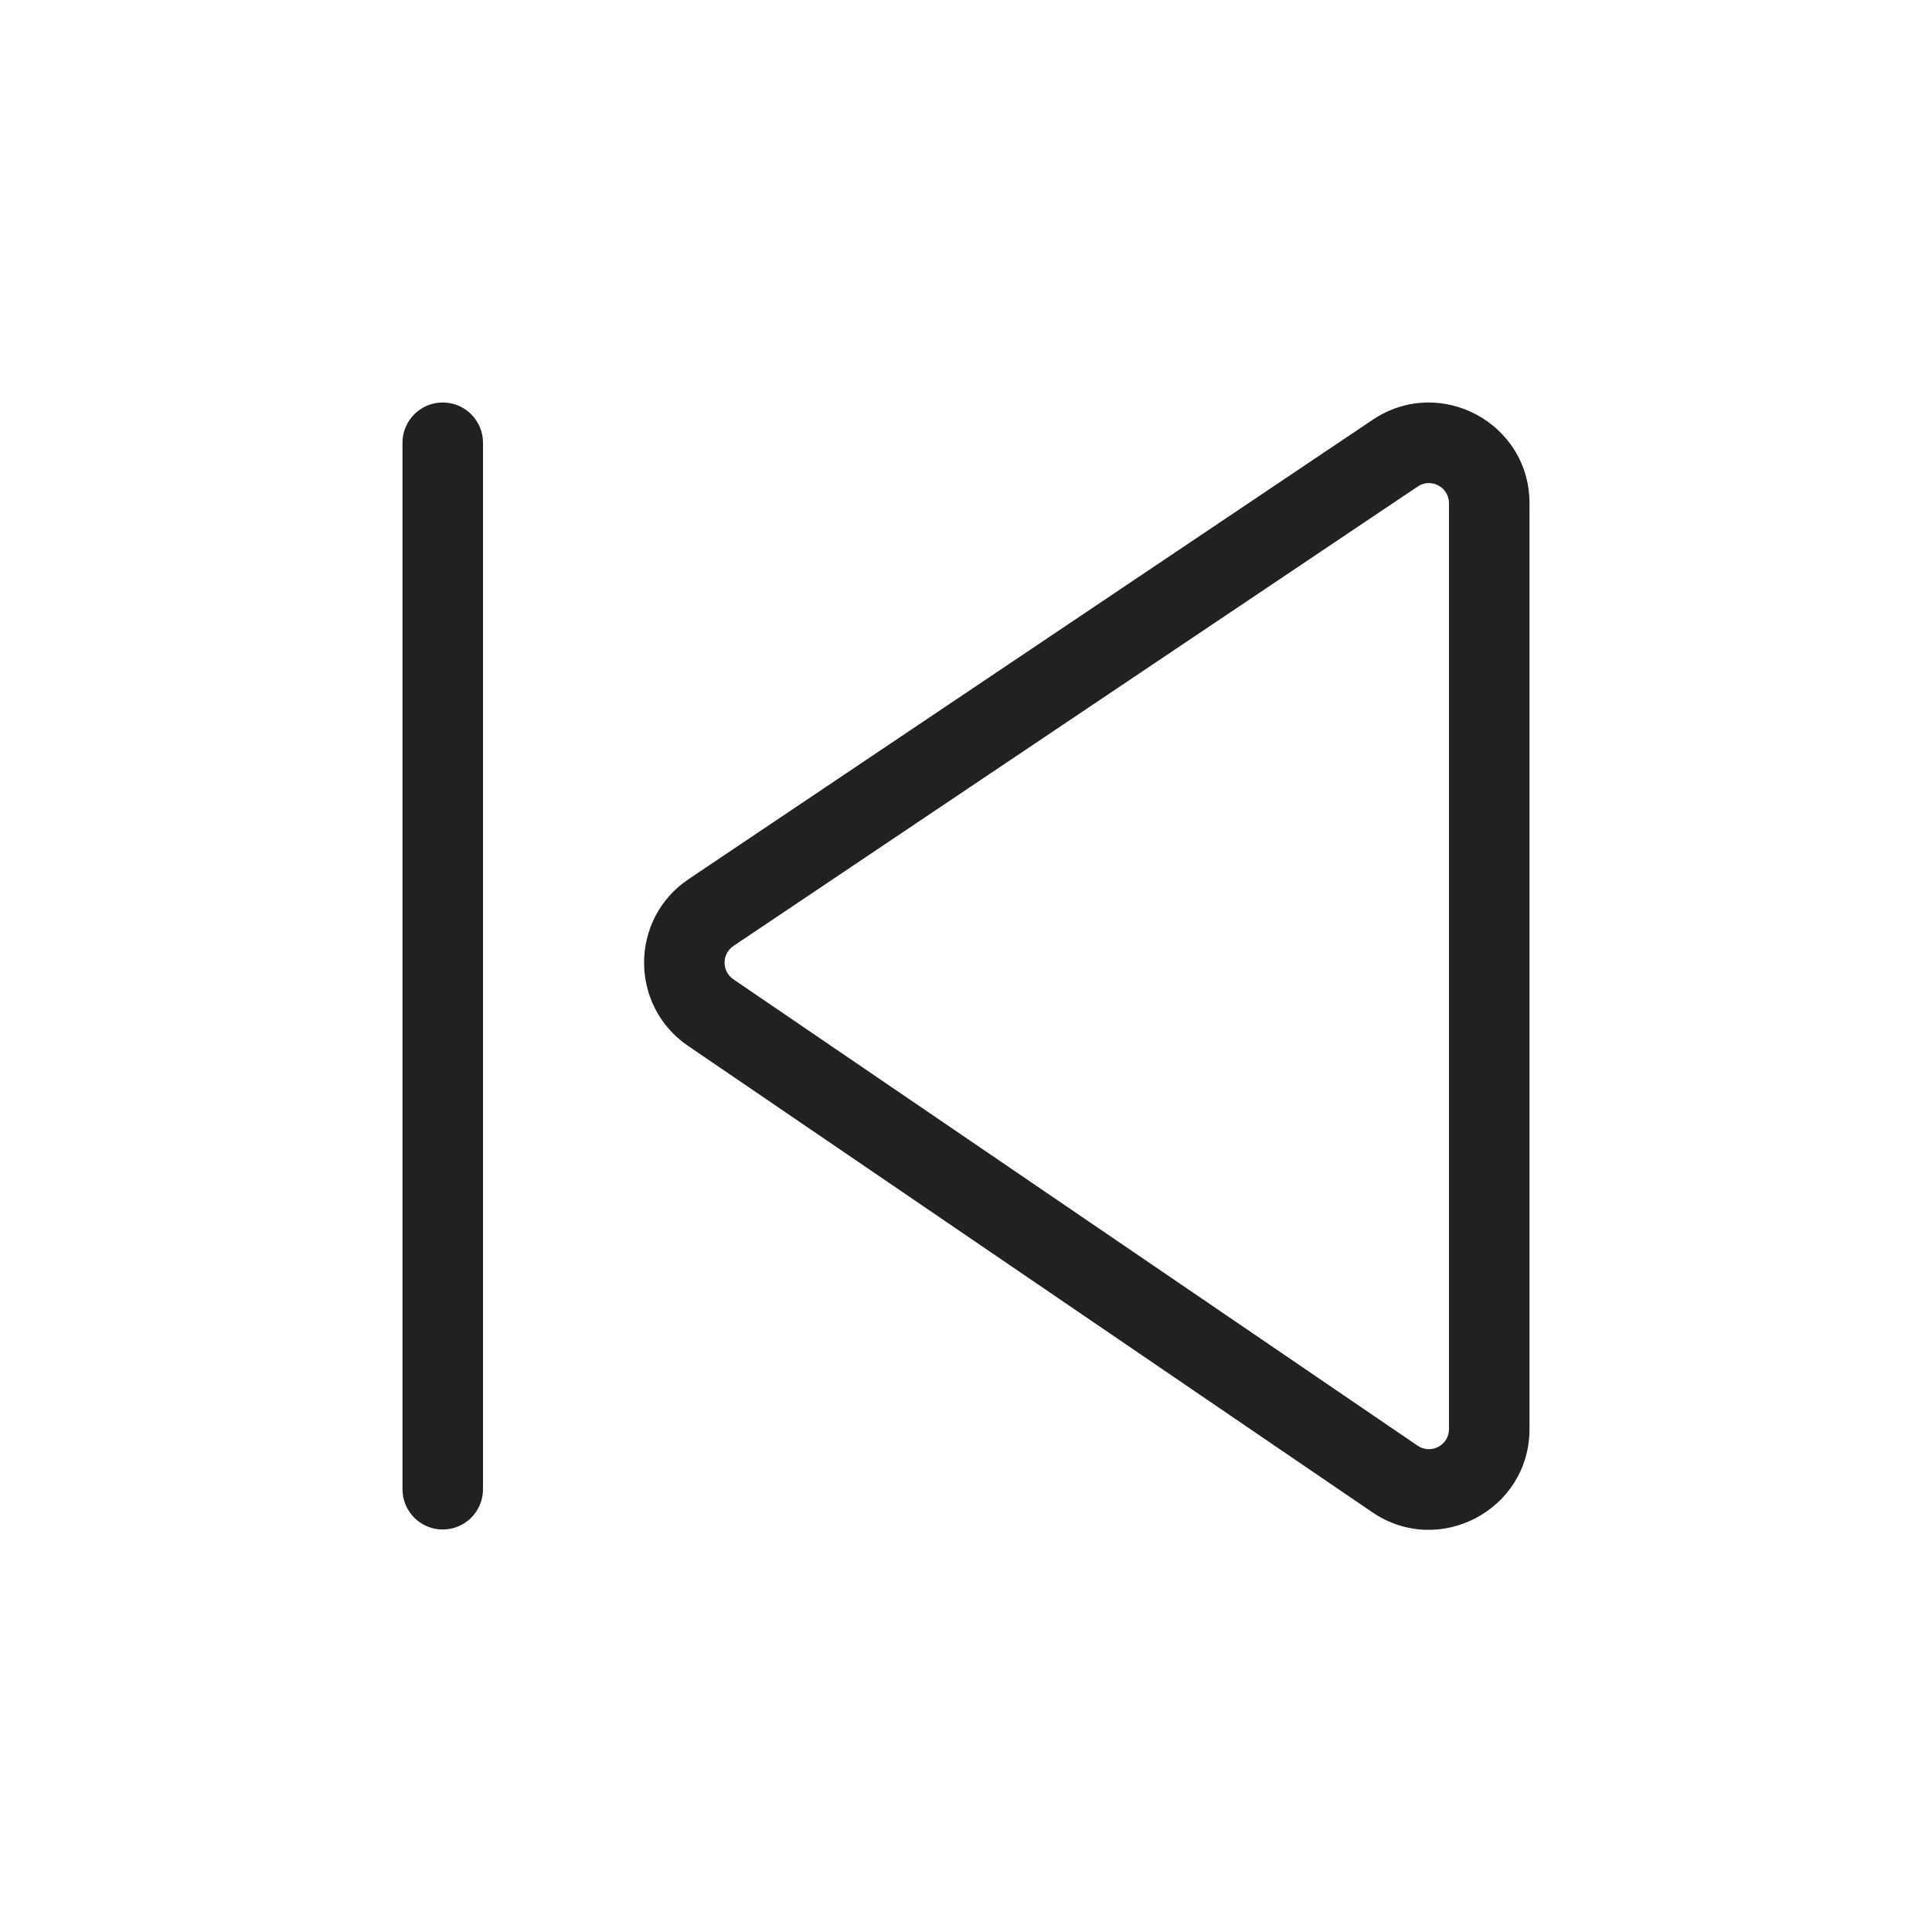
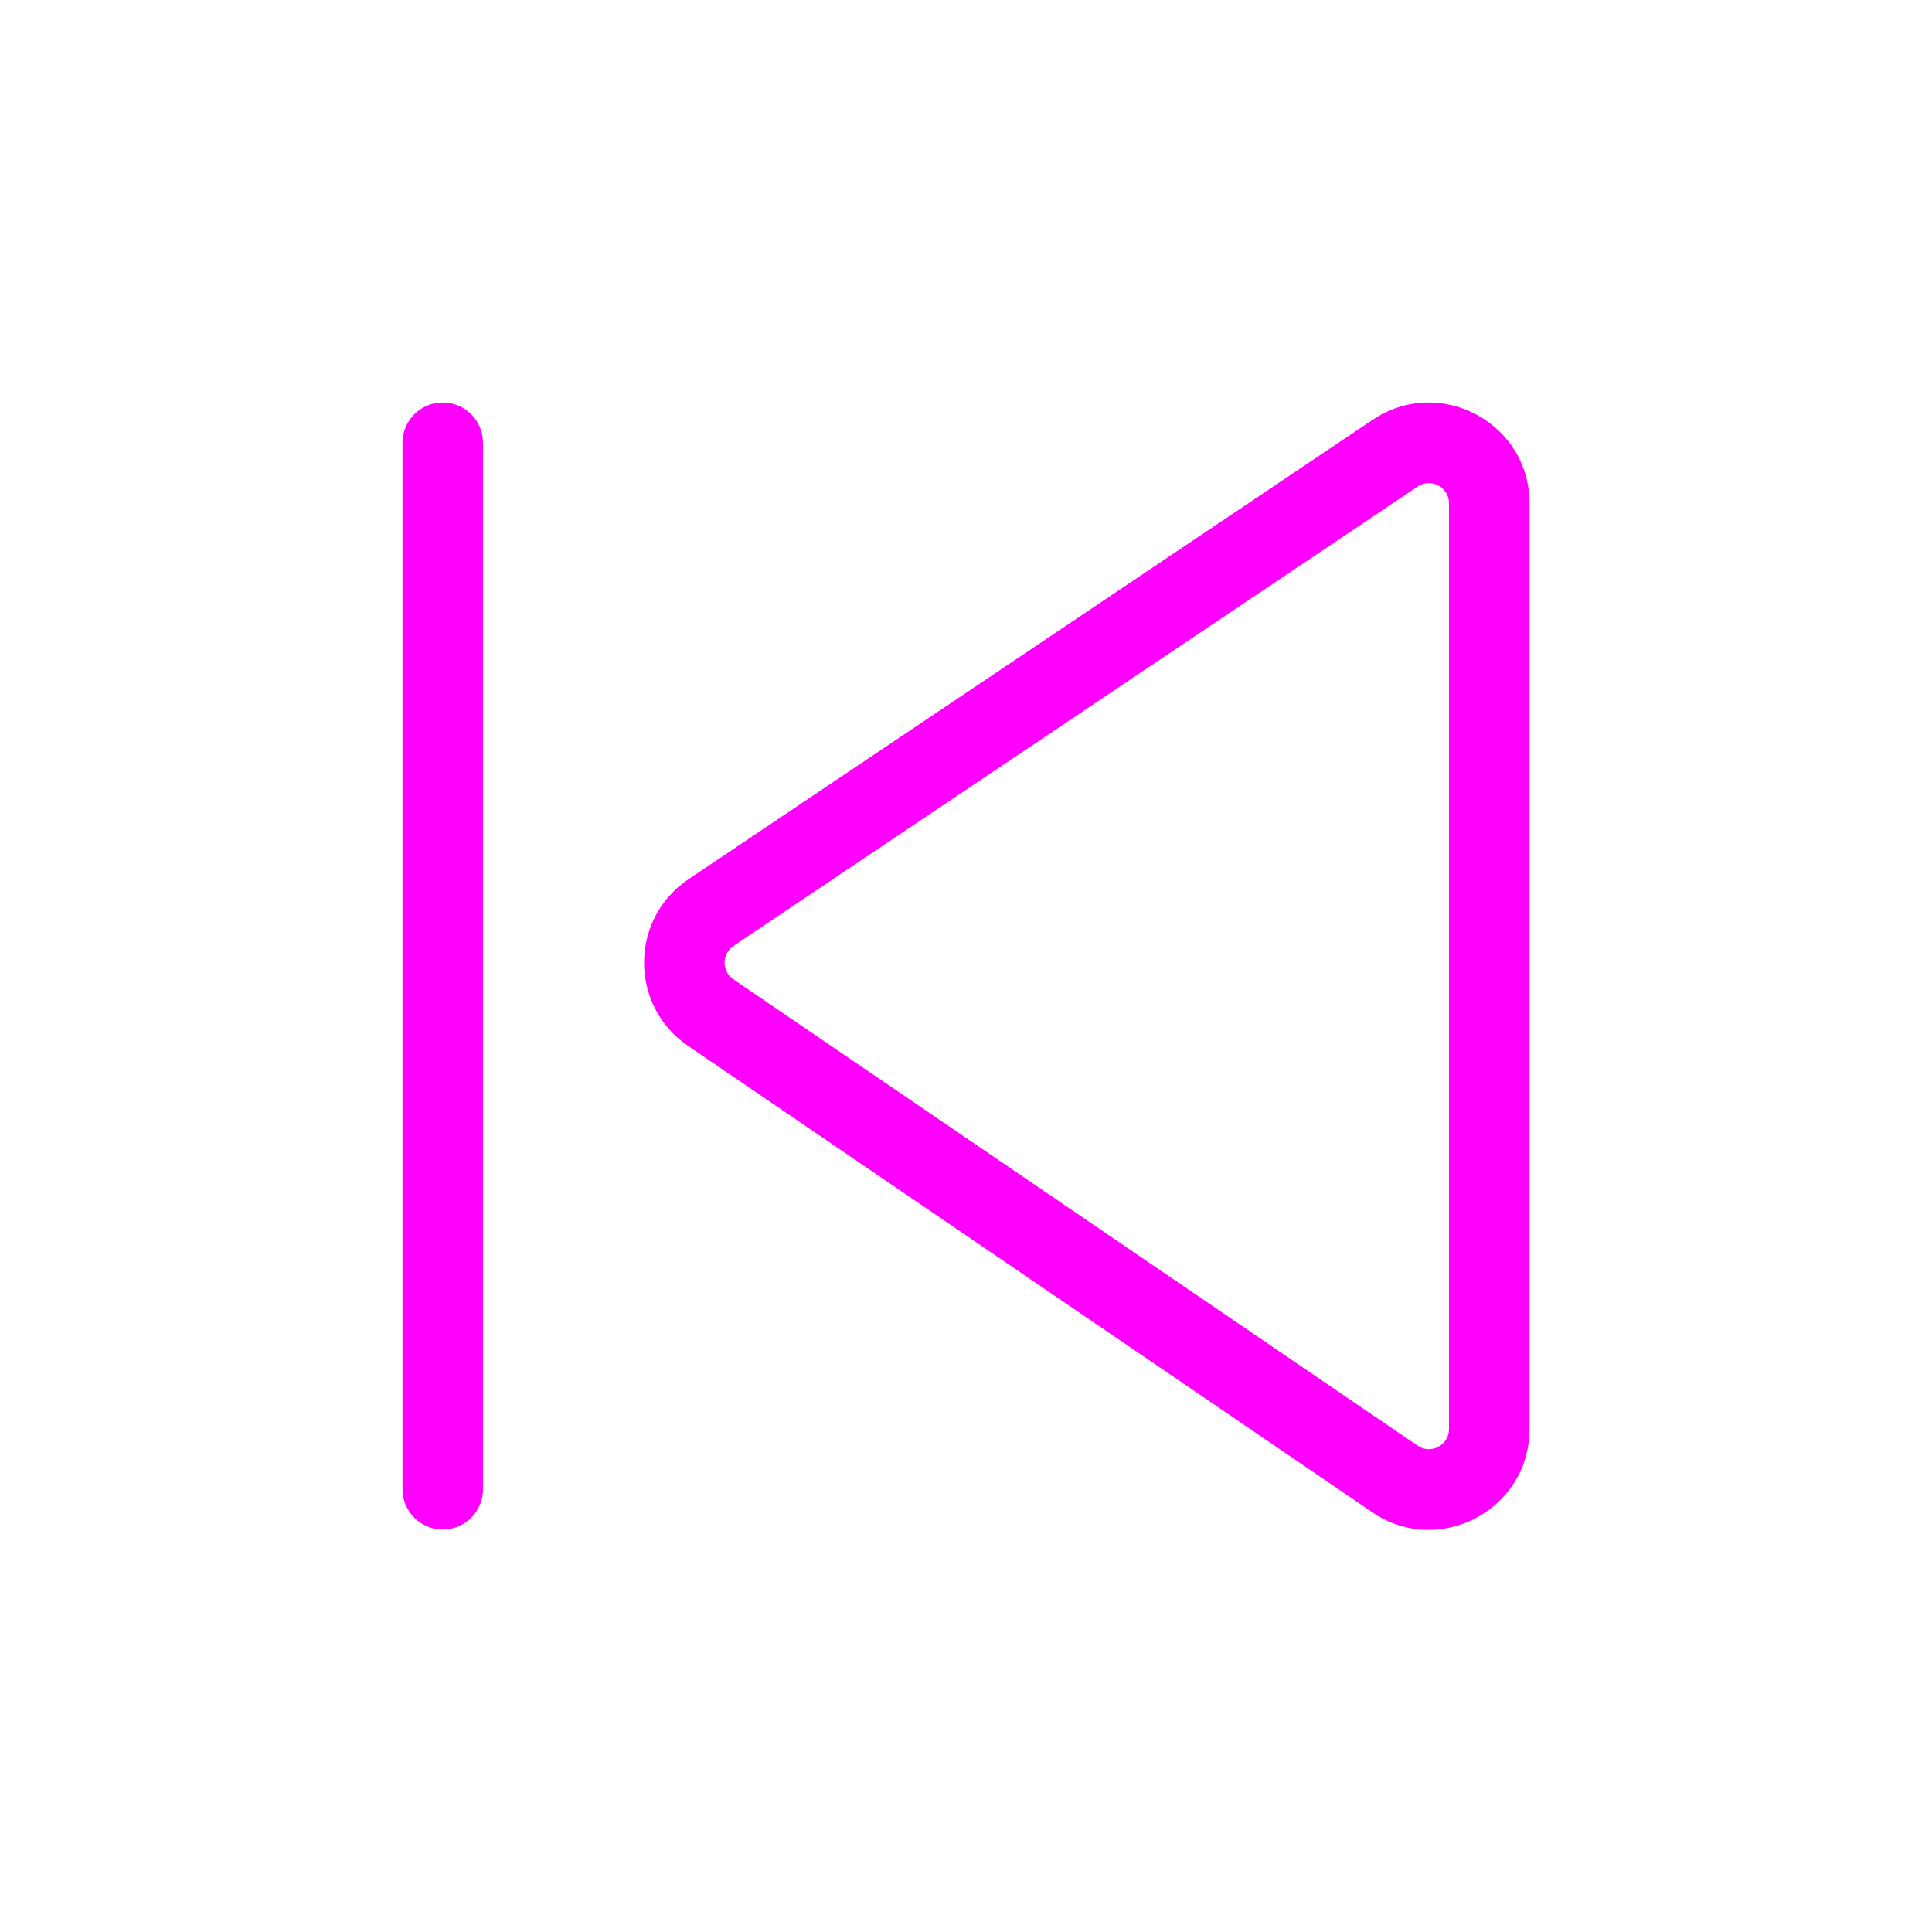
<svg xmlns="http://www.w3.org/2000/svg" id="svg4" width="24" height="24" fill="none" version="1.1" viewBox="0 0 24 24">
-   <path id="path2" d="m5 5.5c0-0.276 0.224-0.5 0.5-0.5s0.5 0.224 0.5 0.5v13c0 0.276-0.224 0.5-0.5 0.5s-0.5-0.224-0.5-0.5zm14 0.752c0-1-1.116-1.595-1.947-1.038l-8.499 5.707c-0.734 0.493-0.738 1.572-0.007 2.071l8.499 5.793c0.83 0.566 1.954-0.029 1.954-1.033zm-1.389-0.208c0.166-0.112 0.389 0.007 0.389 0.208v11.5c0 0.201-0.225 0.32-0.391 0.206l-8.499-5.793c-0.146-0.1-0.145-0.316 0.001-0.414z" fill="#212121" />
+   <path id="path2" d="m5 5.5c0-0.276 0.224-0.5 0.5-0.5s0.5 0.224 0.5 0.5v13c0 0.276-0.224 0.5-0.5 0.5s-0.5-0.224-0.5-0.5zm14 0.752c0-1-1.116-1.595-1.947-1.038l-8.499 5.707c-0.734 0.493-0.738 1.572-0.007 2.071l8.499 5.793c0.83 0.566 1.954-0.029 1.954-1.033zm-1.389-0.208c0.166-0.112 0.389 0.007 0.389 0.208v11.5c0 0.201-0.225 0.32-0.391 0.206l-8.499-5.793c-0.146-0.1-0.145-0.316 0.001-0.414z" fill="#FF00FF" />
</svg>
